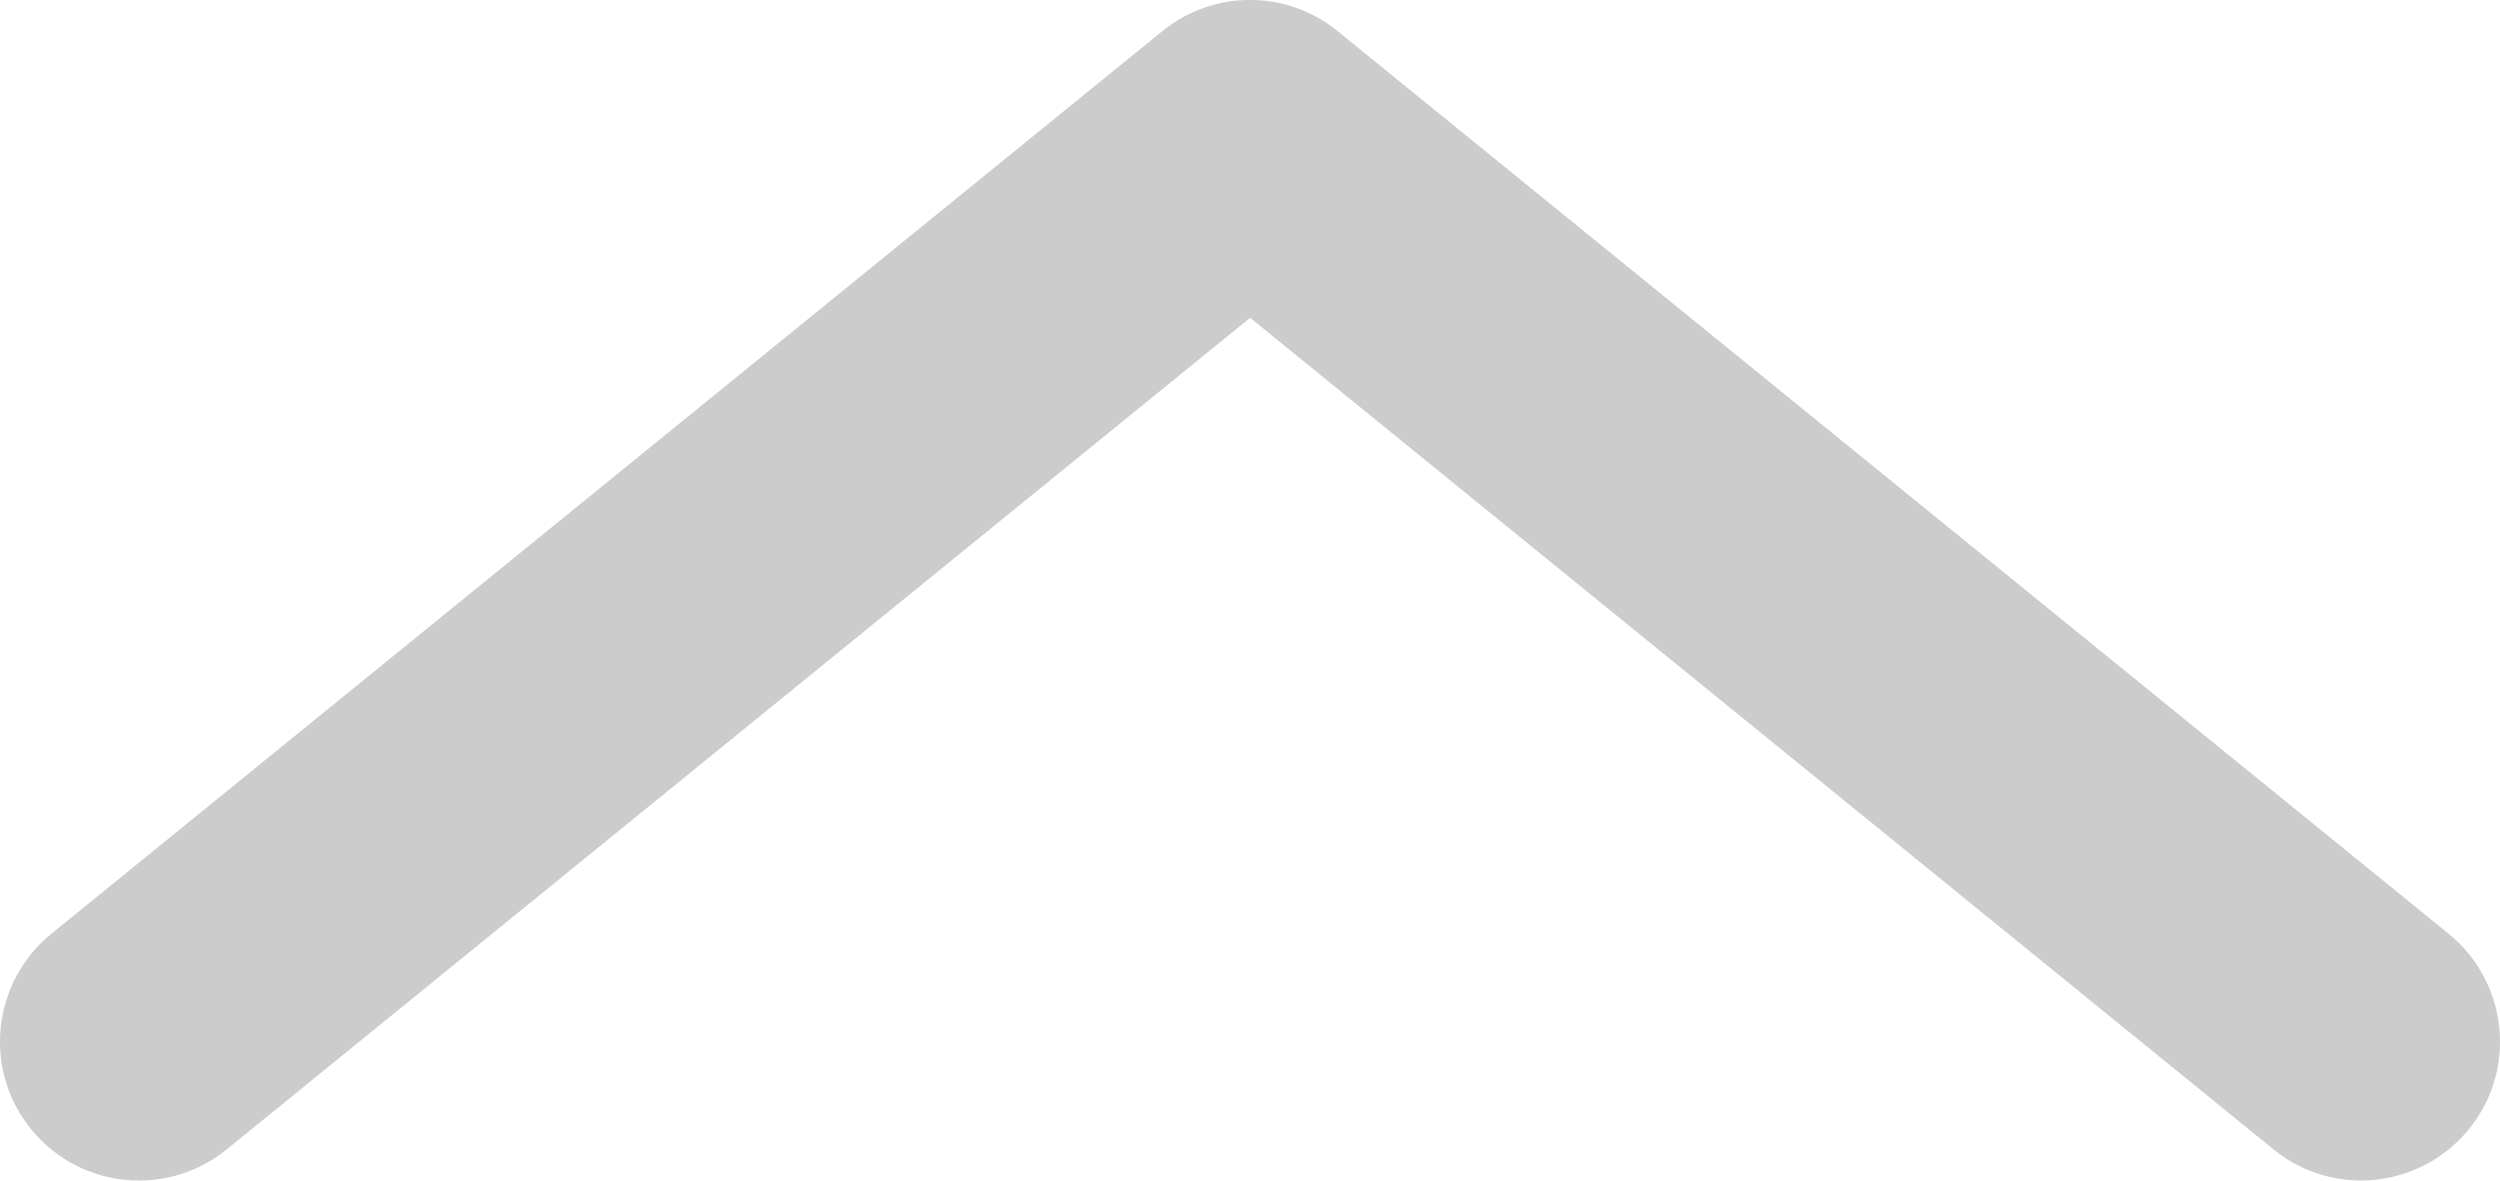
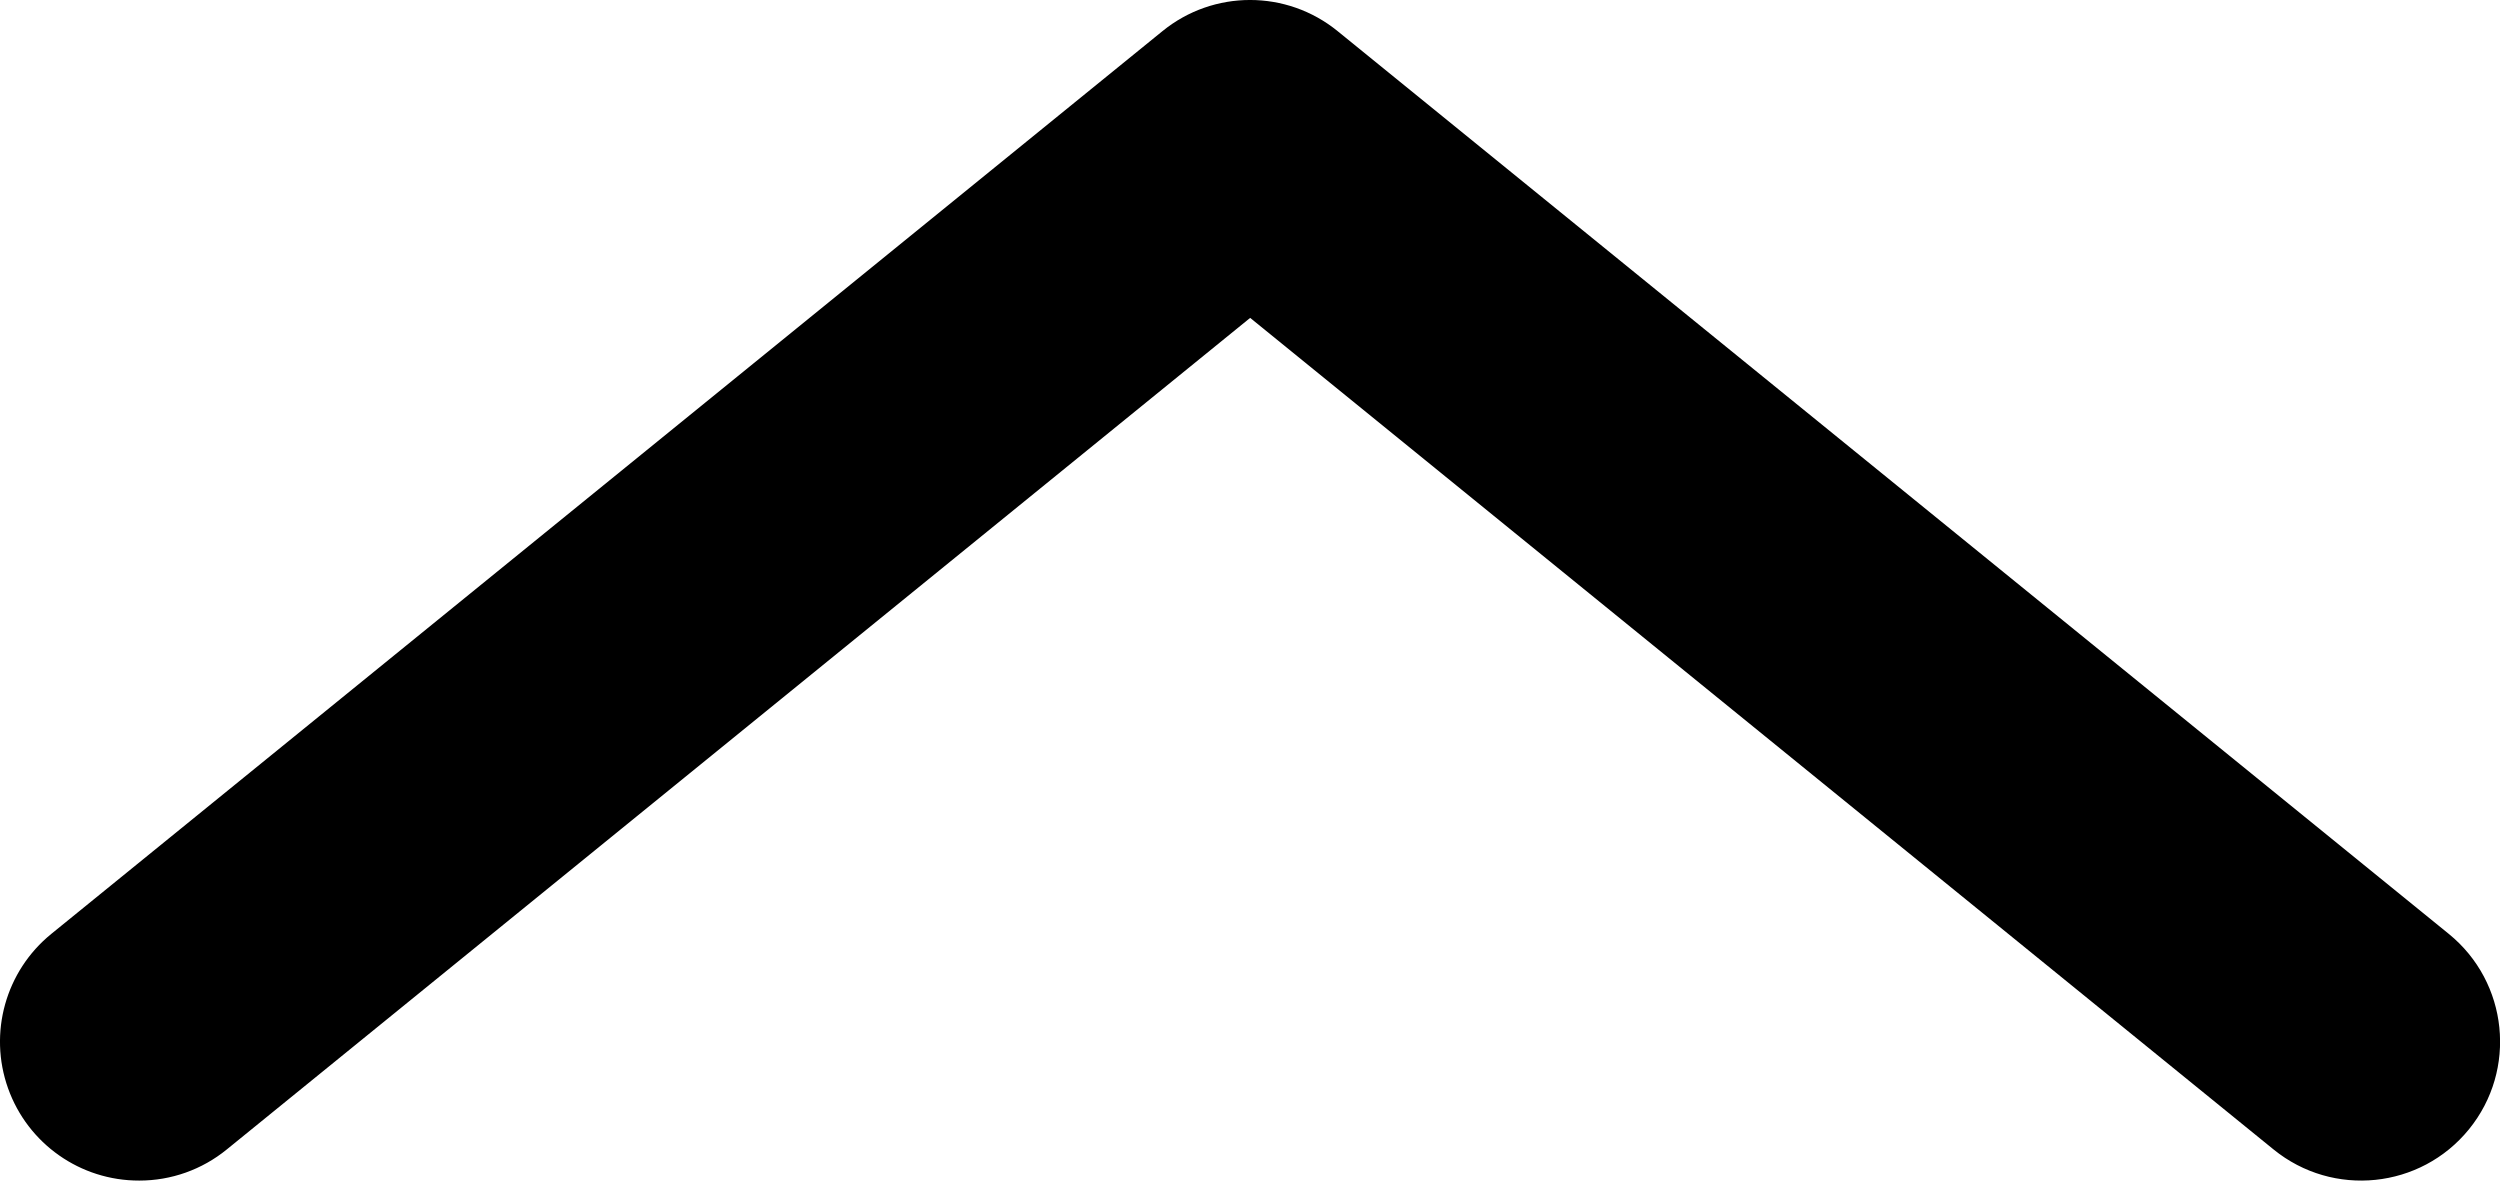
- <svg xmlns="http://www.w3.org/2000/svg" version="1.1" id="Layer_1" x="0px" y="0px" viewBox="0 0 980.1 462.8" style="enable-background:new 0 0 980.1 462.8;" xml:space="preserve">
-   <style type="text/css">
- 	.st0{fill:#CCCCCC;}
- </style>
-   <path class="st0" d="M54.6,462.8c12.5,0,24.6-4.3,34.3-12.2l401.2-326l401.2,326c23.3,19,57.6,15.4,76.6-7.9  c19-23.3,15.4-57.6-7.9-76.6L524.4,12.2c-20-16.3-48.7-16.3-68.7,0L20.1,366.1c-23.3,19-26.9,53.3-7.9,76.6  C22.6,455.5,38.2,462.9,54.6,462.8z" />
+ <svg xmlns="http://www.w3.org/2000/svg" id="Layer_1" data-name="Layer 1" viewBox="0 0 980.07 462.83">
+   <path d="M64.64,731.42a54.18,54.18,0,0,0,34.3-12.2l401.2-326,401.2,326a54.45,54.45,0,0,0,68.7-84.5l-435.6-353.9a54.37,54.37,0,0,0-68.7,0L30.14,634.72a54.45,54.45,0,0,0,34.5,96.7Z" transform="translate(-10.04 -268.6)" />
</svg>
